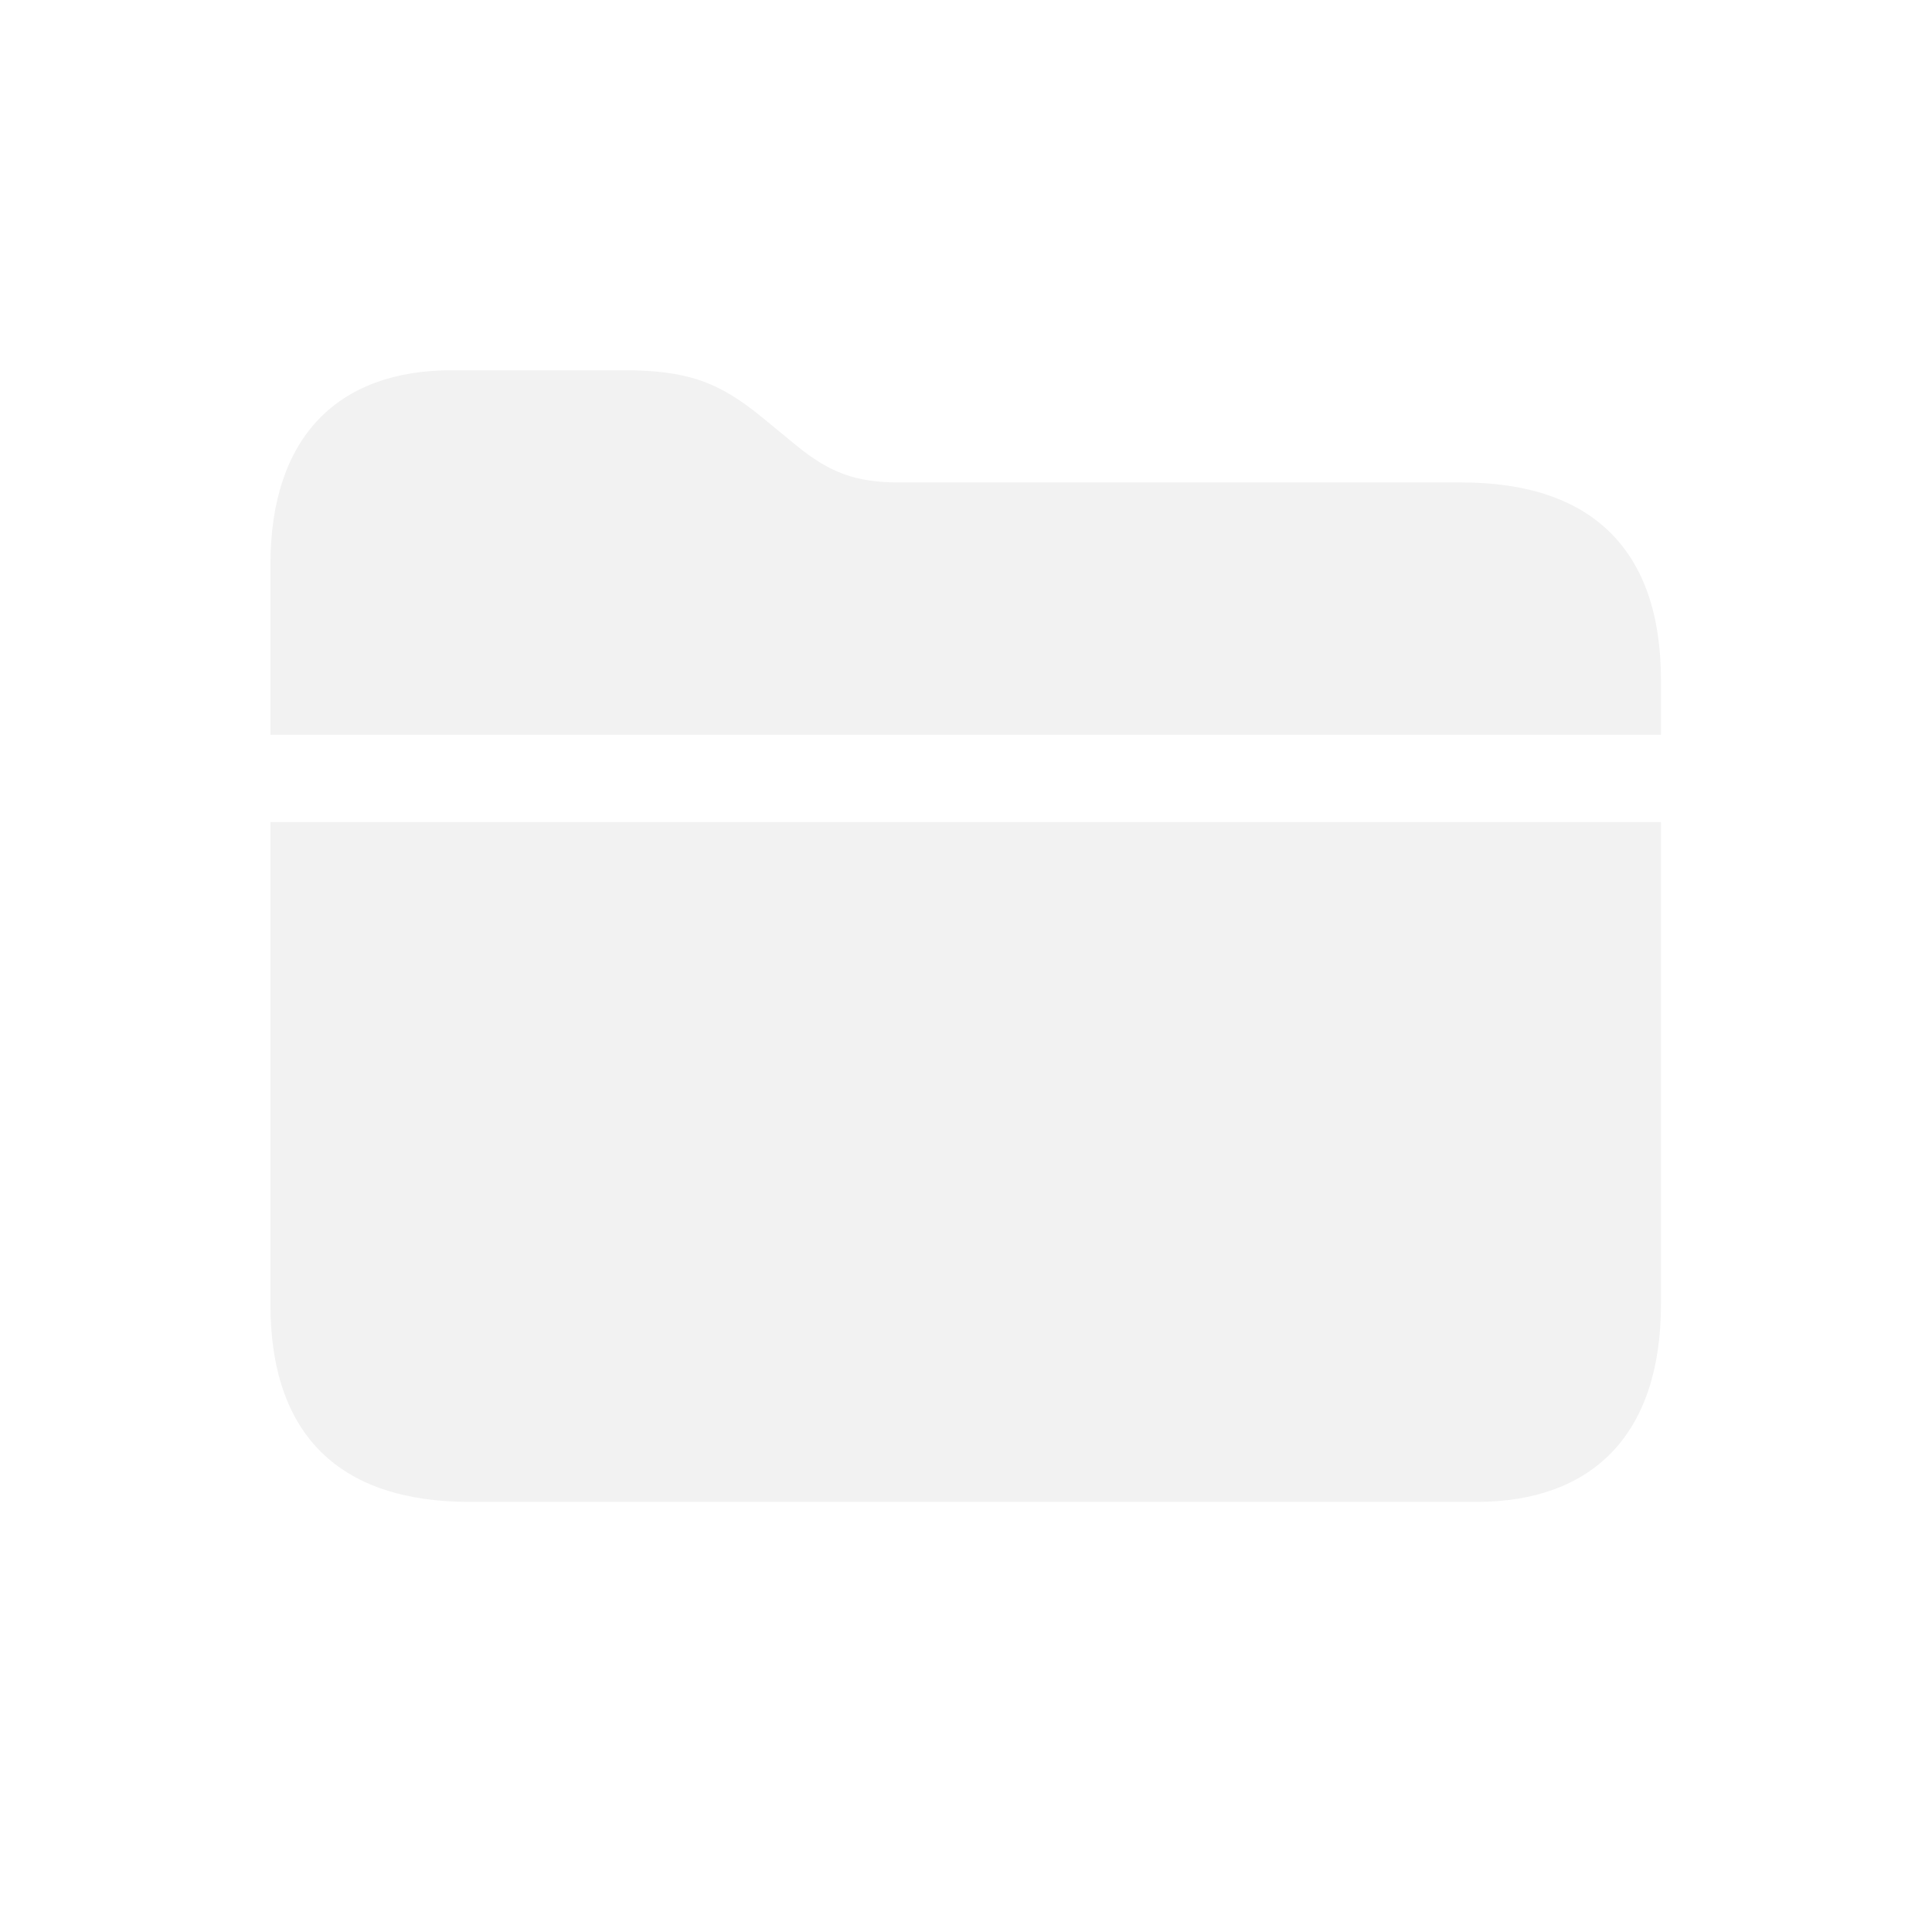
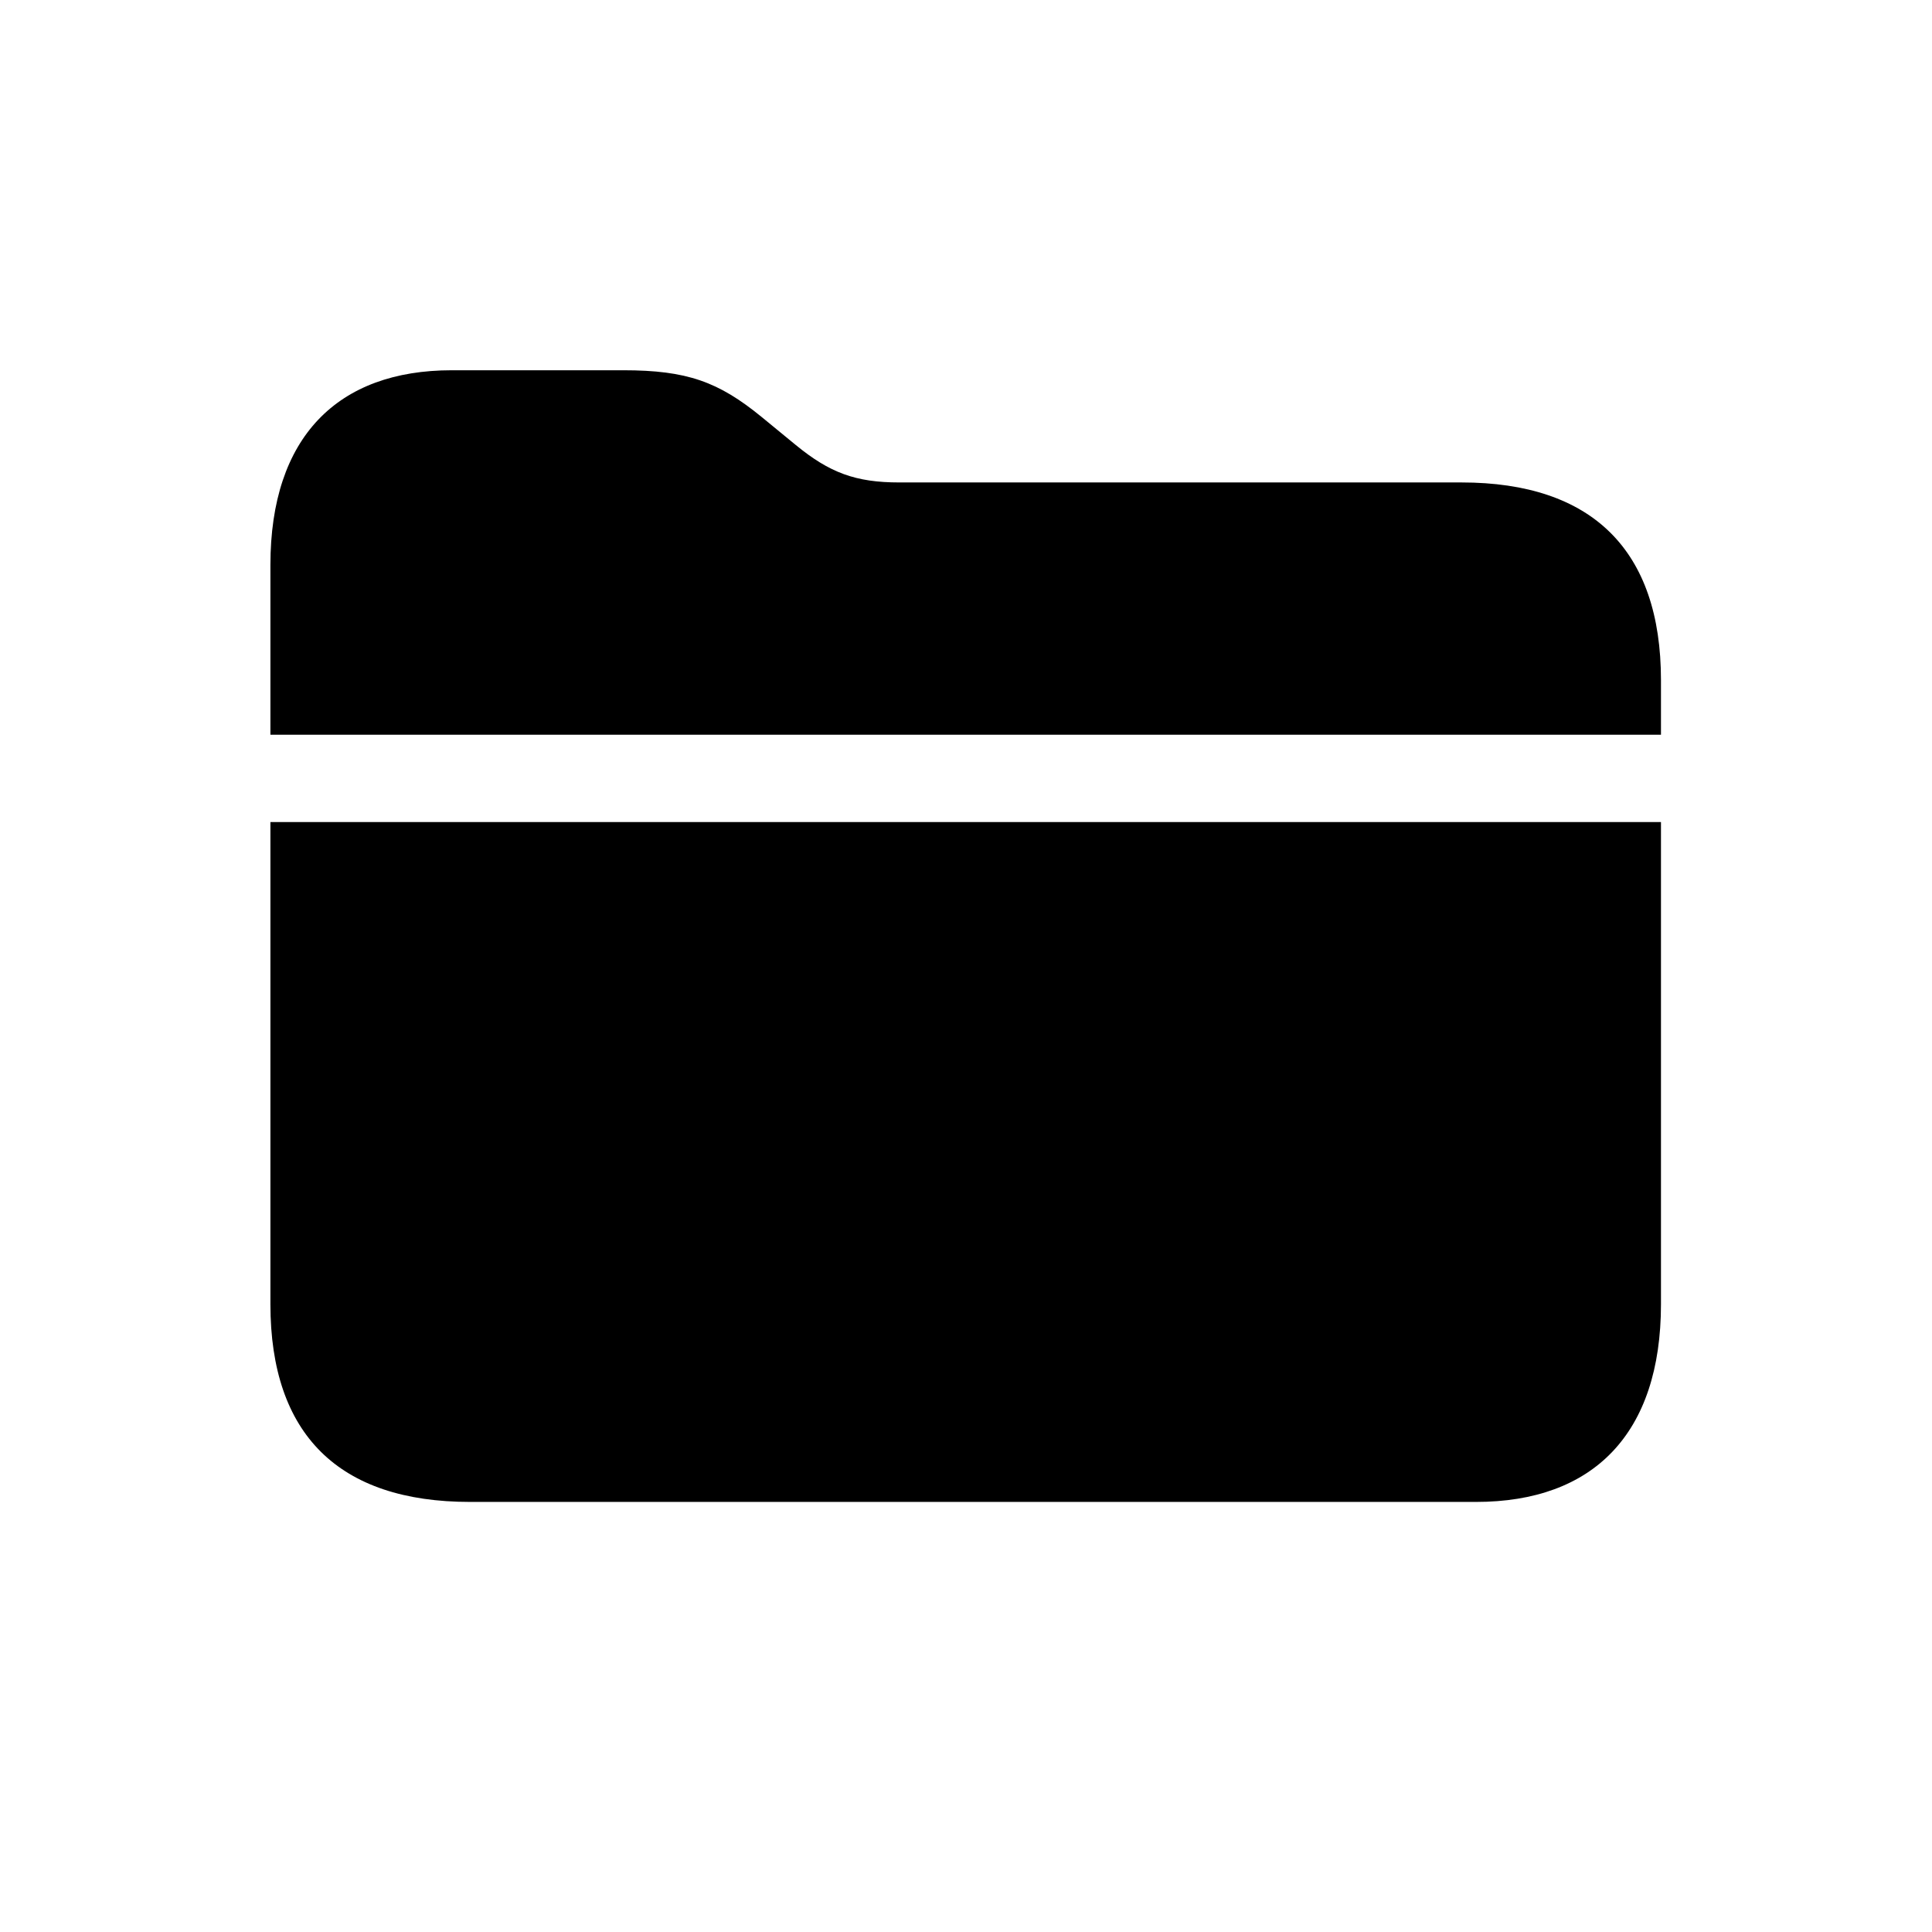
- <svg xmlns="http://www.w3.org/2000/svg" width="28" height="28" viewBox="0 0 28 28" fill="none">
-   <path d="M21.181 6.992H13.033C12.4 6.992 12.023 6.852 11.53 6.447L11.038 6.043C10.414 5.533 9.957 5.366 9.034 5.366H6.547C4.895 5.366 3.919 6.333 3.919 8.188V10.648H24.072V9.857C24.072 7.977 23.079 6.992 21.181 6.992ZM6.811 21.767H21.392C23.088 21.767 24.072 20.782 24.072 18.901V11.914H3.919V18.901C3.919 20.791 4.912 21.767 6.811 21.767Z" fill="#F2F2F2" />
+ <svg xmlns="http://www.w3.org/2000/svg" viewBox="0 0 28 28" fill="none">
+   <path d="M21.181 6.992H13.033C12.4 6.992 12.023 6.852 11.53 6.447L11.038 6.043C10.414 5.533 9.957 5.366 9.034 5.366H6.547C4.895 5.366 3.919 6.333 3.919 8.188V10.648H24.072V9.857C24.072 7.977 23.079 6.992 21.181 6.992ZM6.811 21.767H21.392C23.088 21.767 24.072 20.782 24.072 18.901V11.914H3.919V18.901C3.919 20.791 4.912 21.767 6.811 21.767Z" fill="currentColor" />
</svg>
